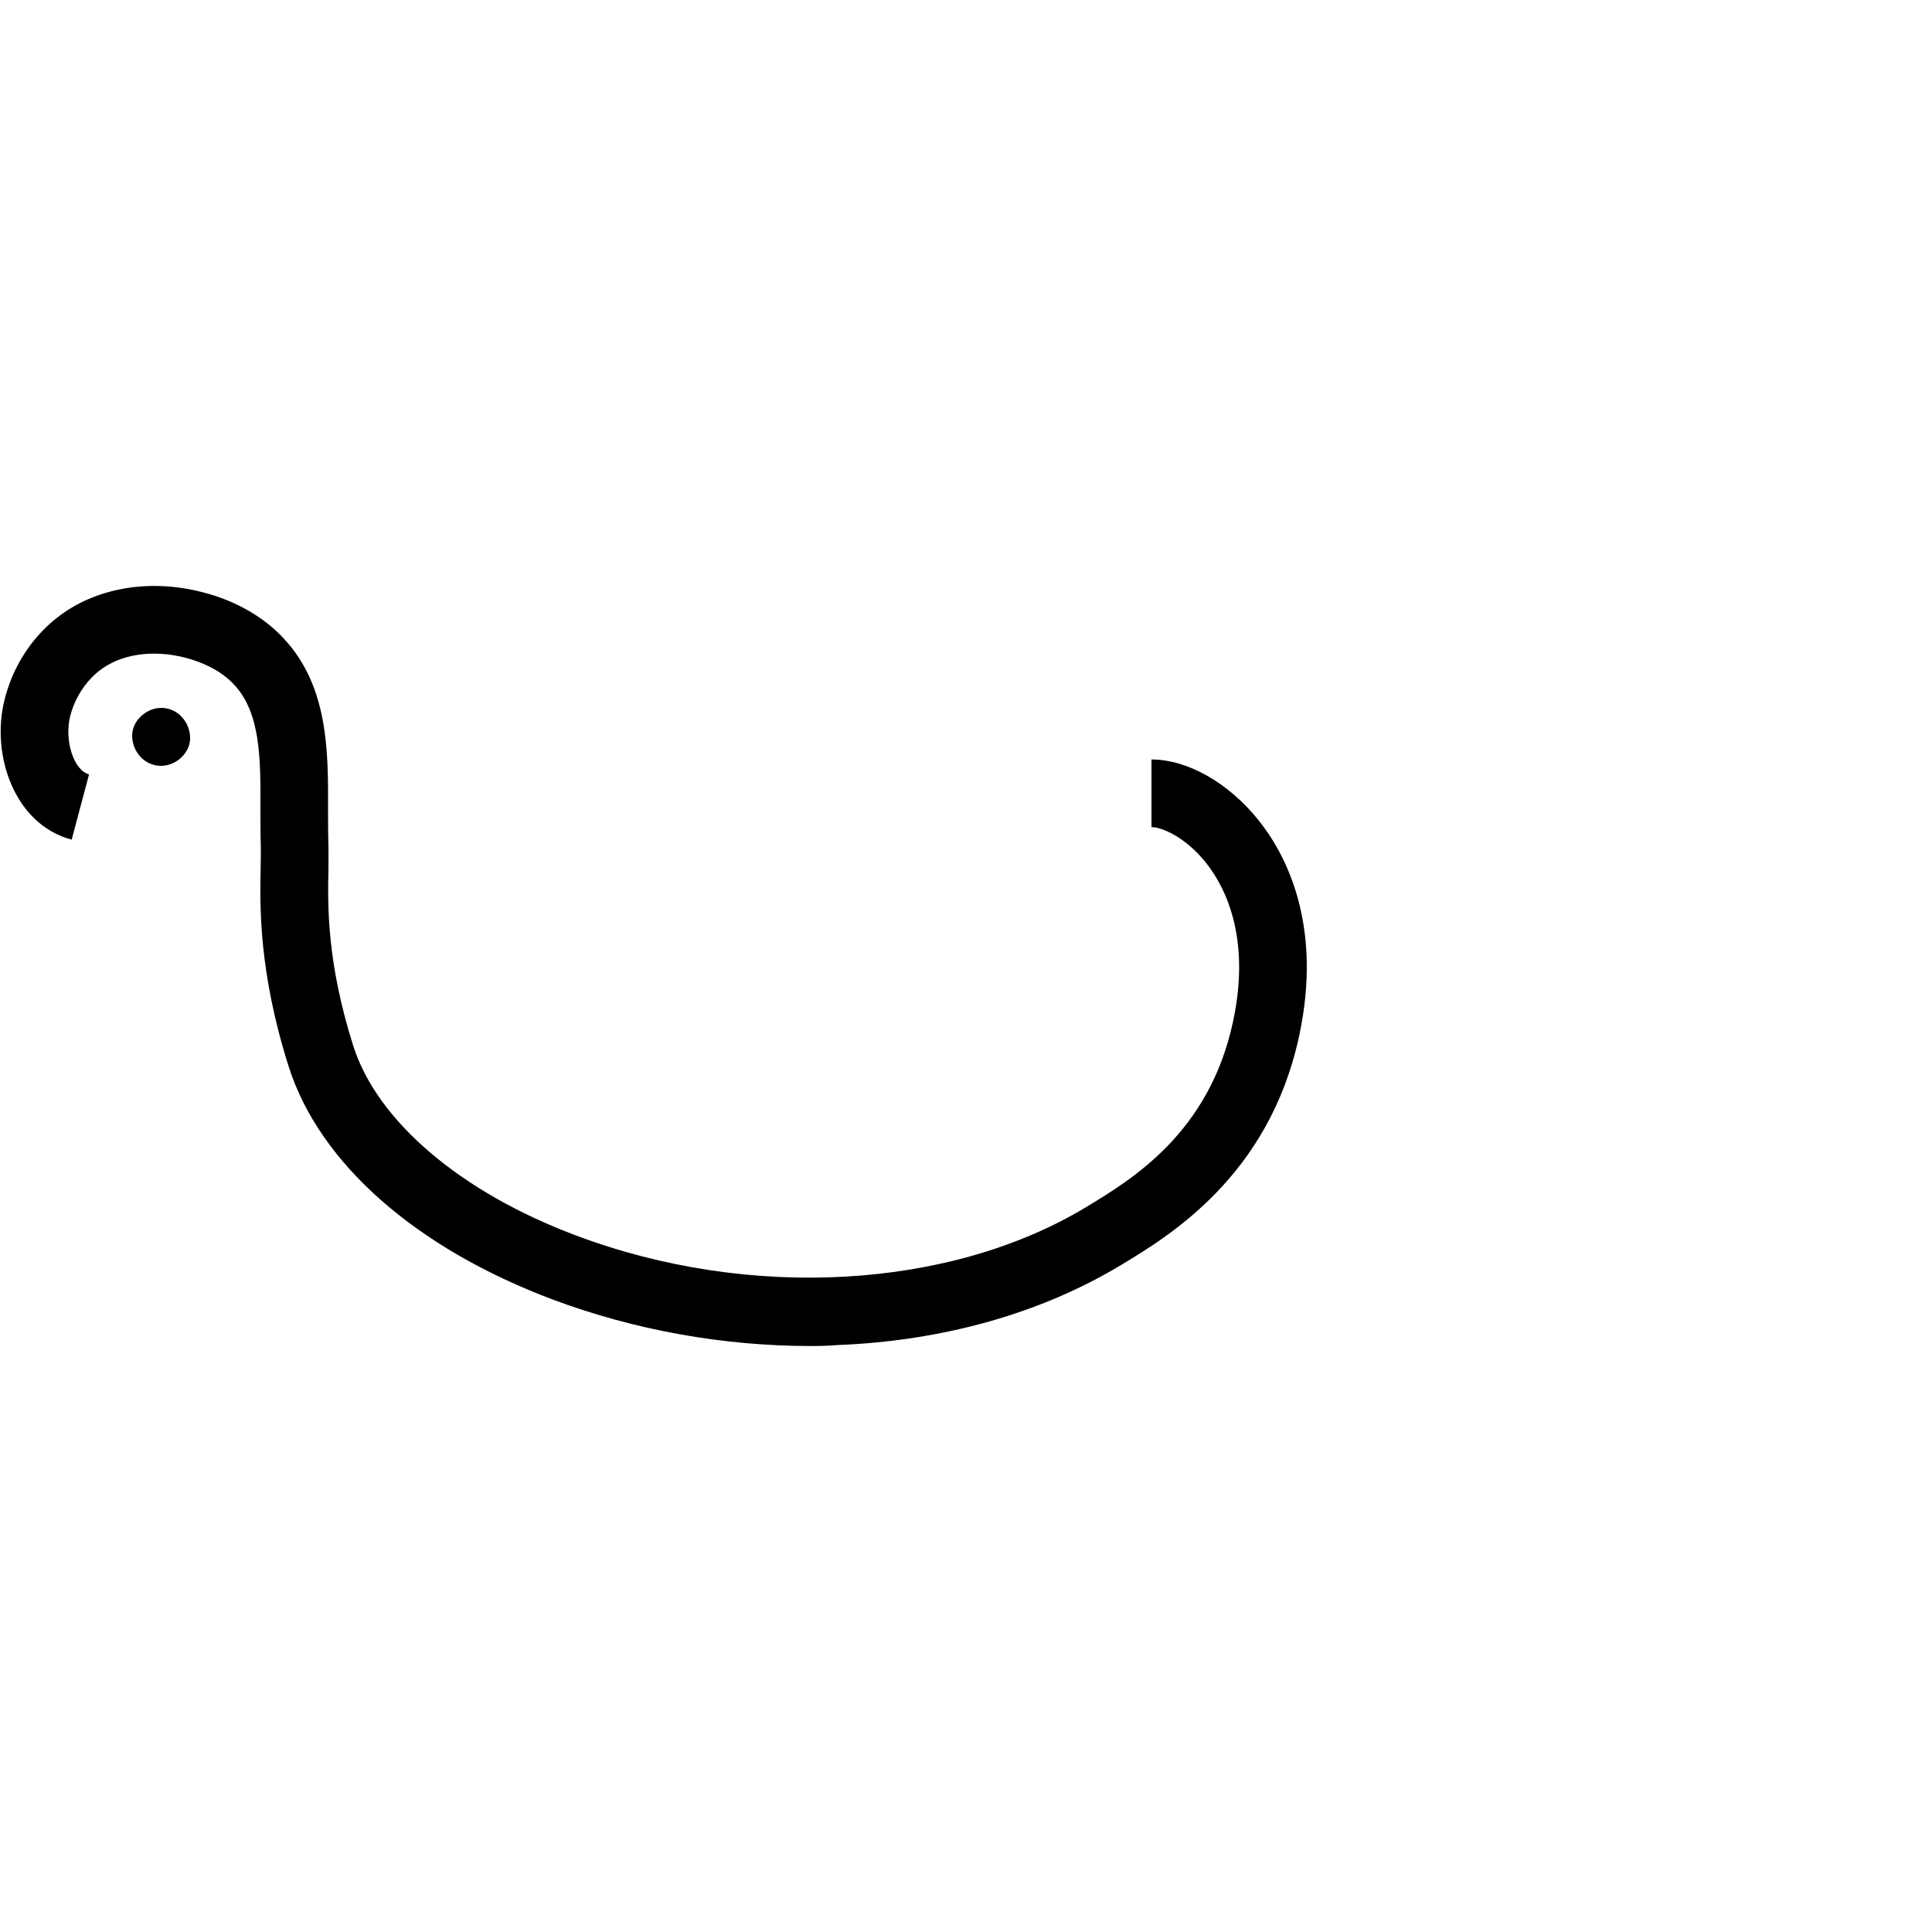
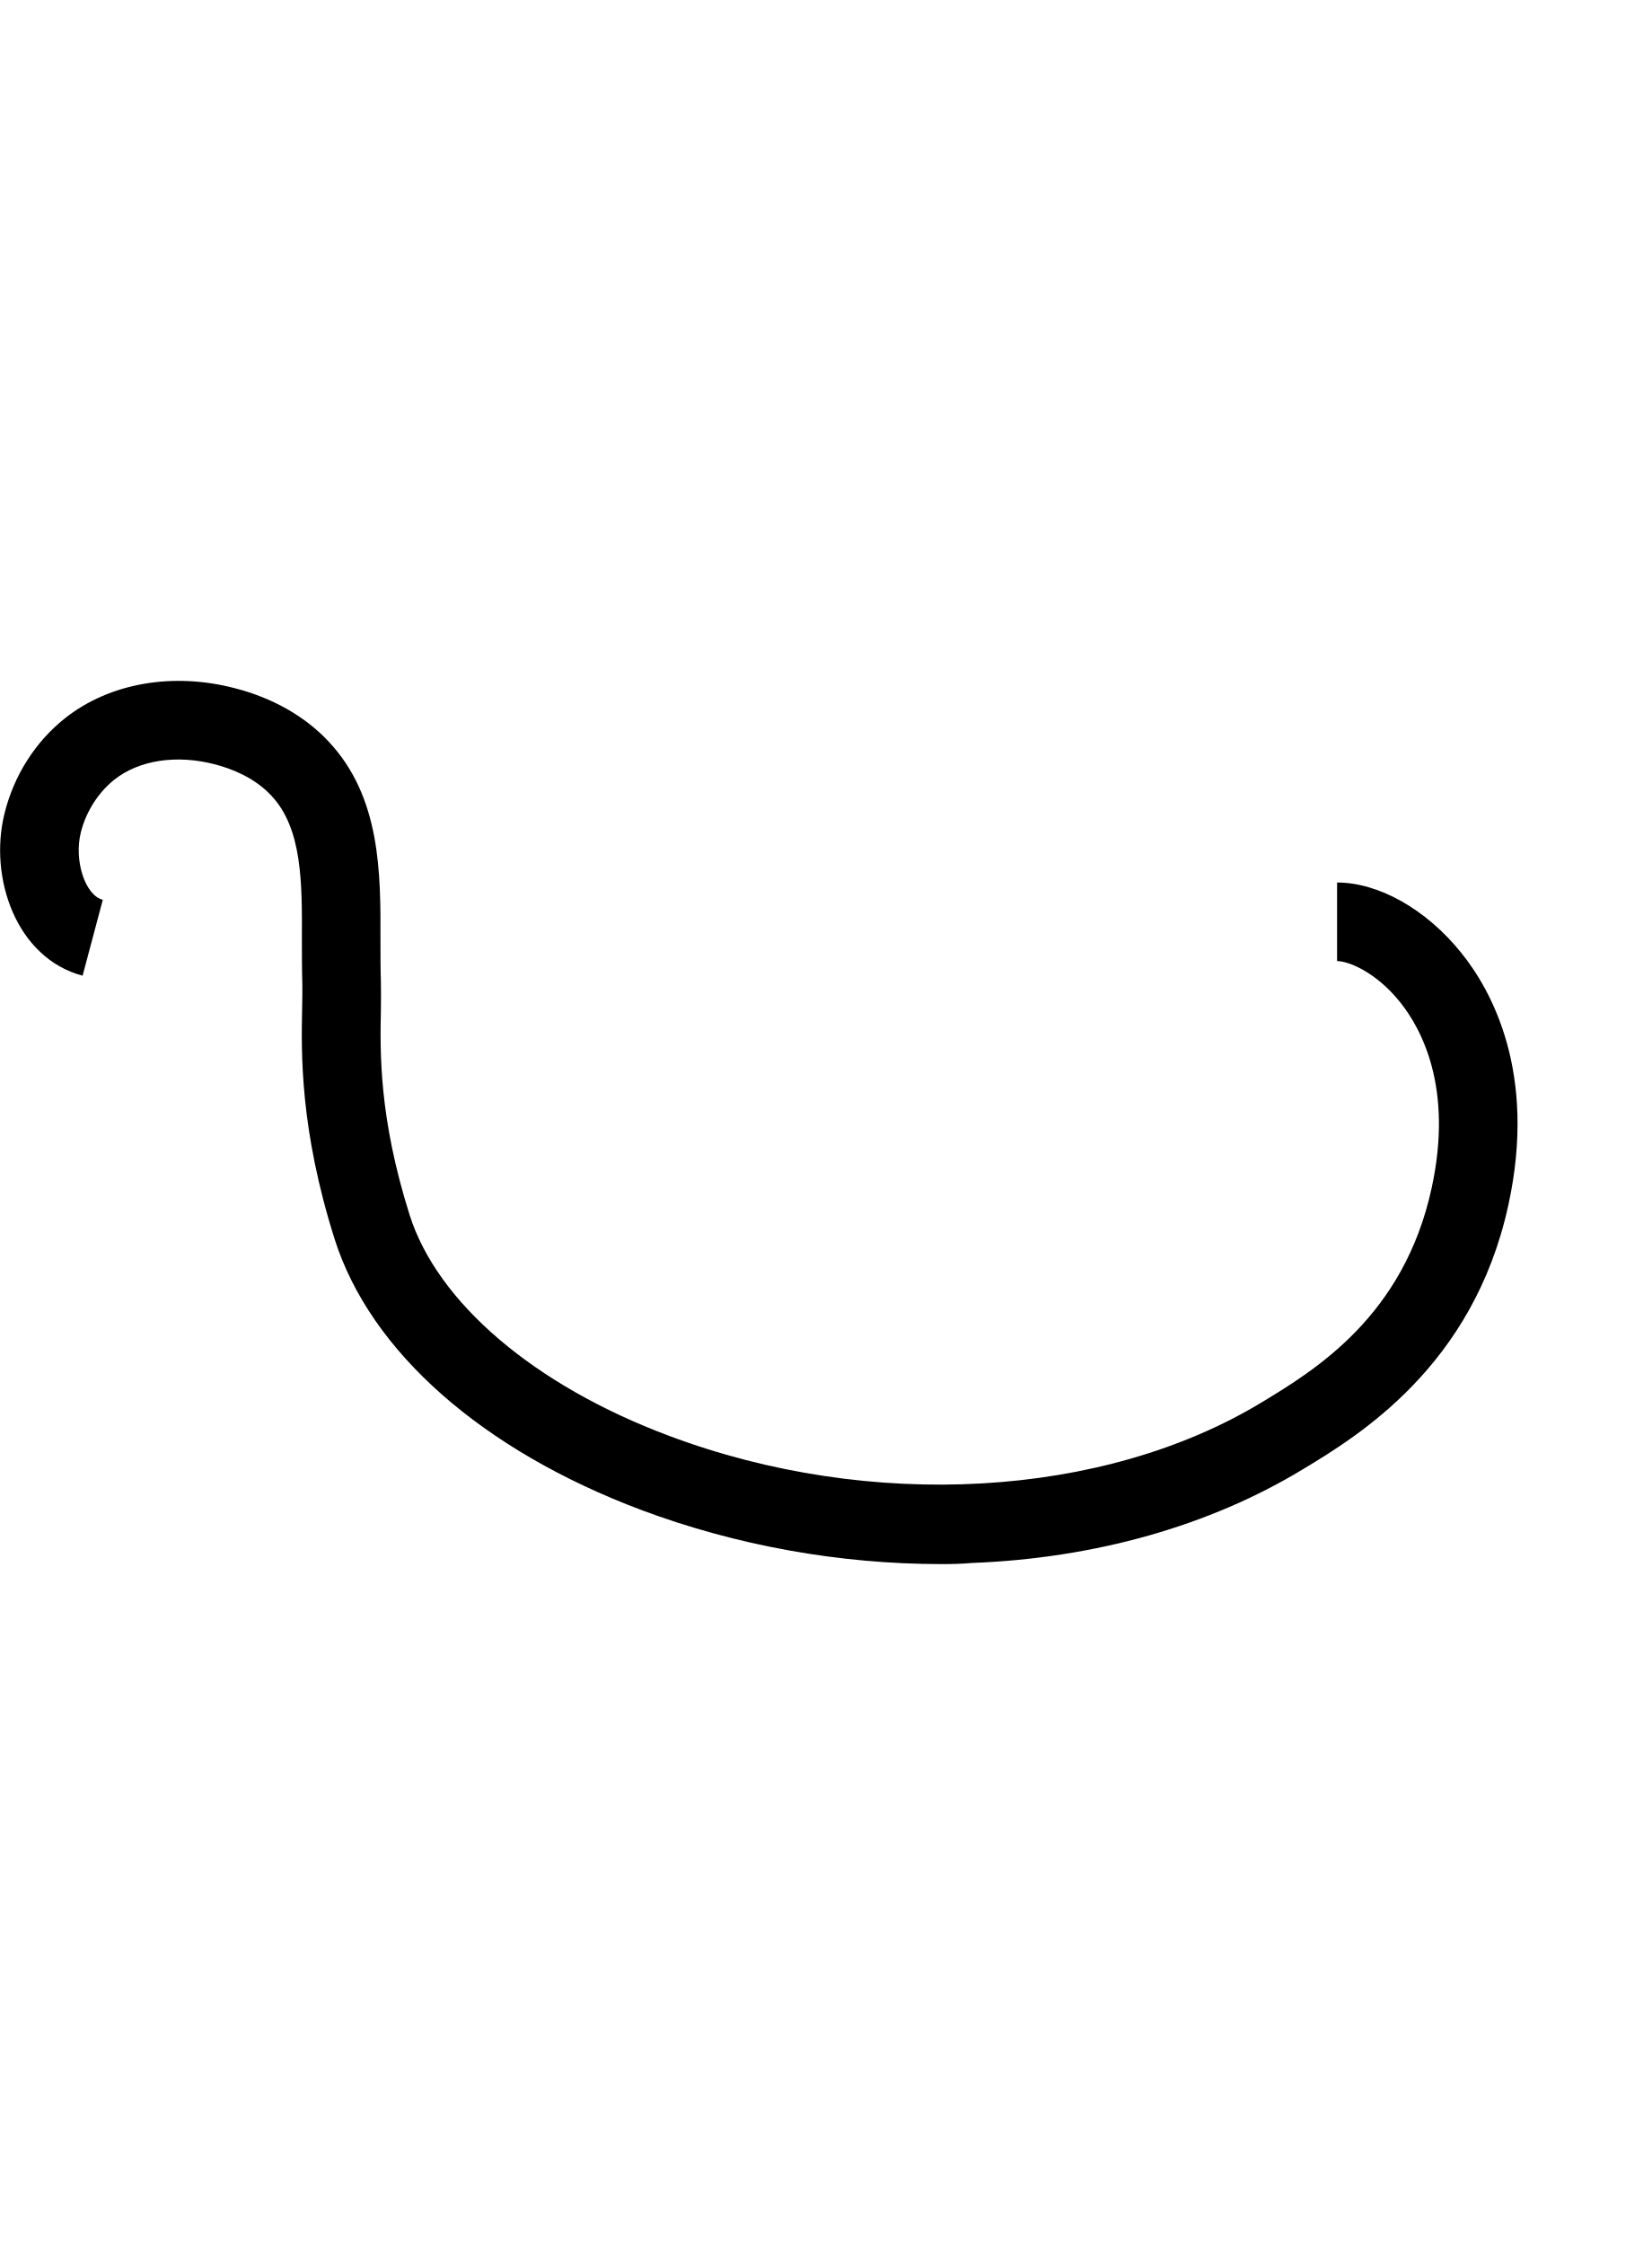
- <svg xmlns="http://www.w3.org/2000/svg" version="1.1" id="Layer_1" x="0px" y="0px" viewBox="194 -104 1000 1000" style="enable-background:new 194 -104 1000 1000;" xml:space="preserve">
+ <svg xmlns="http://www.w3.org/2000/svg" version="1.1" id="Layer_1" x="0px" y="0px" viewBox="202 -80.1 735.8 1000" style="enable-background:new 202 -80.1 735.8 1000;" xml:space="preserve">
  <style type="text/css">
	.st0{fill:none;stroke:#000000;stroke-width:39.579;stroke-miterlimit:10;}
</style>
  <g id="Guide">
</g>
  <g>
-     <path d="M613.7,592.7c-45.5,0-91.5-8.3-133.7-24.1C409,541.9,359.3,498,343.4,448c-15.5-49-14.9-82.7-14.5-102.8   c0.1-4.1,0.1-7.6,0.1-10.3c-0.2-6.8-0.2-13.6-0.2-20.2c0.1-25.6,0.2-49.7-13.7-64.4c-7.5-8-17.7-11.9-24.9-13.8   c-17.1-4.5-34-2-45.1,6.9c-7.1,5.7-12.5,14.2-14.8,23.4c-3.1,12.5,1.9,28,9.8,30l-9,33.8c-29.5-7.8-41.9-43.6-34.8-72.2   c4.1-16.8,13.7-32,27-42.5c19.8-15.7,48.1-20.6,75.8-13.3c16.7,4.3,31.1,12.5,41.5,23.6c23.4,24.8,23.3,58.7,23.2,88.5   c0,6.6,0,12.8,0.2,18.9c0.1,3.6,0,7.5,0,12.1c-0.4,19.1-0.9,48.1,12.8,91.5c12.4,39.1,55.6,75.9,115.4,98.3   c89.9,33.8,193.7,27.9,264.3-14.9c23.6-14.3,63.2-38.3,75.6-95.3c9.8-44.8-4.6-71.2-14.1-83c-10.7-13.3-22.9-18.2-28-18.2v-35   c18.6,0,39.8,12,55.3,31.3c13.4,16.6,33.9,53.3,21,112.4c-15.6,71.7-66.9,102.8-91.6,117.7c-41.6,25.2-92.6,39.6-147.4,41.7   C622.8,592.6,618.2,592.7,613.7,592.7z" />
-     <path id="XMLID_6_" class="st0" d="M380,434.6" />
-     <path id="XMLID_10_" class="st0" d="M380,434.6" />
-     <g id="XMLID_5_">
-       <g id="XMLID_20_">
-         <path id="XMLID_24_" d="M277.4,292.4c7.8,0,15.4-6.9,15-15s-6.6-15-15-15c-7.8,0-15.4,6.9-15,15     C262.8,285.5,269,292.4,277.4,292.4L277.4,292.4z" />
-       </g>
-     </g>
+     <path d="M621.4,616.6c-45.5,0-91.5-8.3-133.7-24.1c-71-26.7-120.7-70.6-136.6-120.6c-15.5-49-14.9-82.7-14.5-102.8   c0.1-4.1,0.1-7.6,0.1-10.3c-0.2-6.8-0.2-13.6-0.2-20.2c0.1-25.6,0.2-49.7-13.7-64.4c-7.5-8-17.7-11.9-24.9-13.8   c-17.1-4.5-34-2-45.1,6.9c-7.1,5.7-12.5,14.2-14.8,23.4c-3.1,12.5,1.9,28,9.8,30l-9,33.8c-29.5-7.8-41.9-43.6-34.8-72.2   c4.1-16.8,13.7-32,27-42.5c19.8-15.7,48.1-20.6,75.8-13.3c16.7,4.3,31.1,12.5,41.5,23.6c23.4,24.8,23.3,58.7,23.2,88.5   c0,6.6,0,12.8,0.2,18.9c0.1,3.6,0,7.5,0,12.1c-0.4,19.1-0.9,48.1,12.8,91.5c12.4,39.1,55.6,75.9,115.4,98.3   c89.9,33.8,193.7,27.9,264.3-14.9c23.6-14.3,63.2-38.3,75.6-95.3c9.8-44.8-4.6-71.2-14.1-83c-10.7-13.3-22.9-18.2-28-18.2v-35   c18.6,0,39.8,12,55.3,31.3c13.4,16.6,33.9,53.3,21,112.4c-15.6,71.7-66.9,102.8-91.6,117.7c-41.6,25.2-92.6,39.6-147.4,41.7   C630.5,616.5,625.9,616.6,621.4,616.6z" />
+     <path id="XMLID_6_" class="st0" d="M387.7,458.5" />
+     <path id="XMLID_10_" class="st0" d="M387.7,458.5" />
  </g>
</svg>
